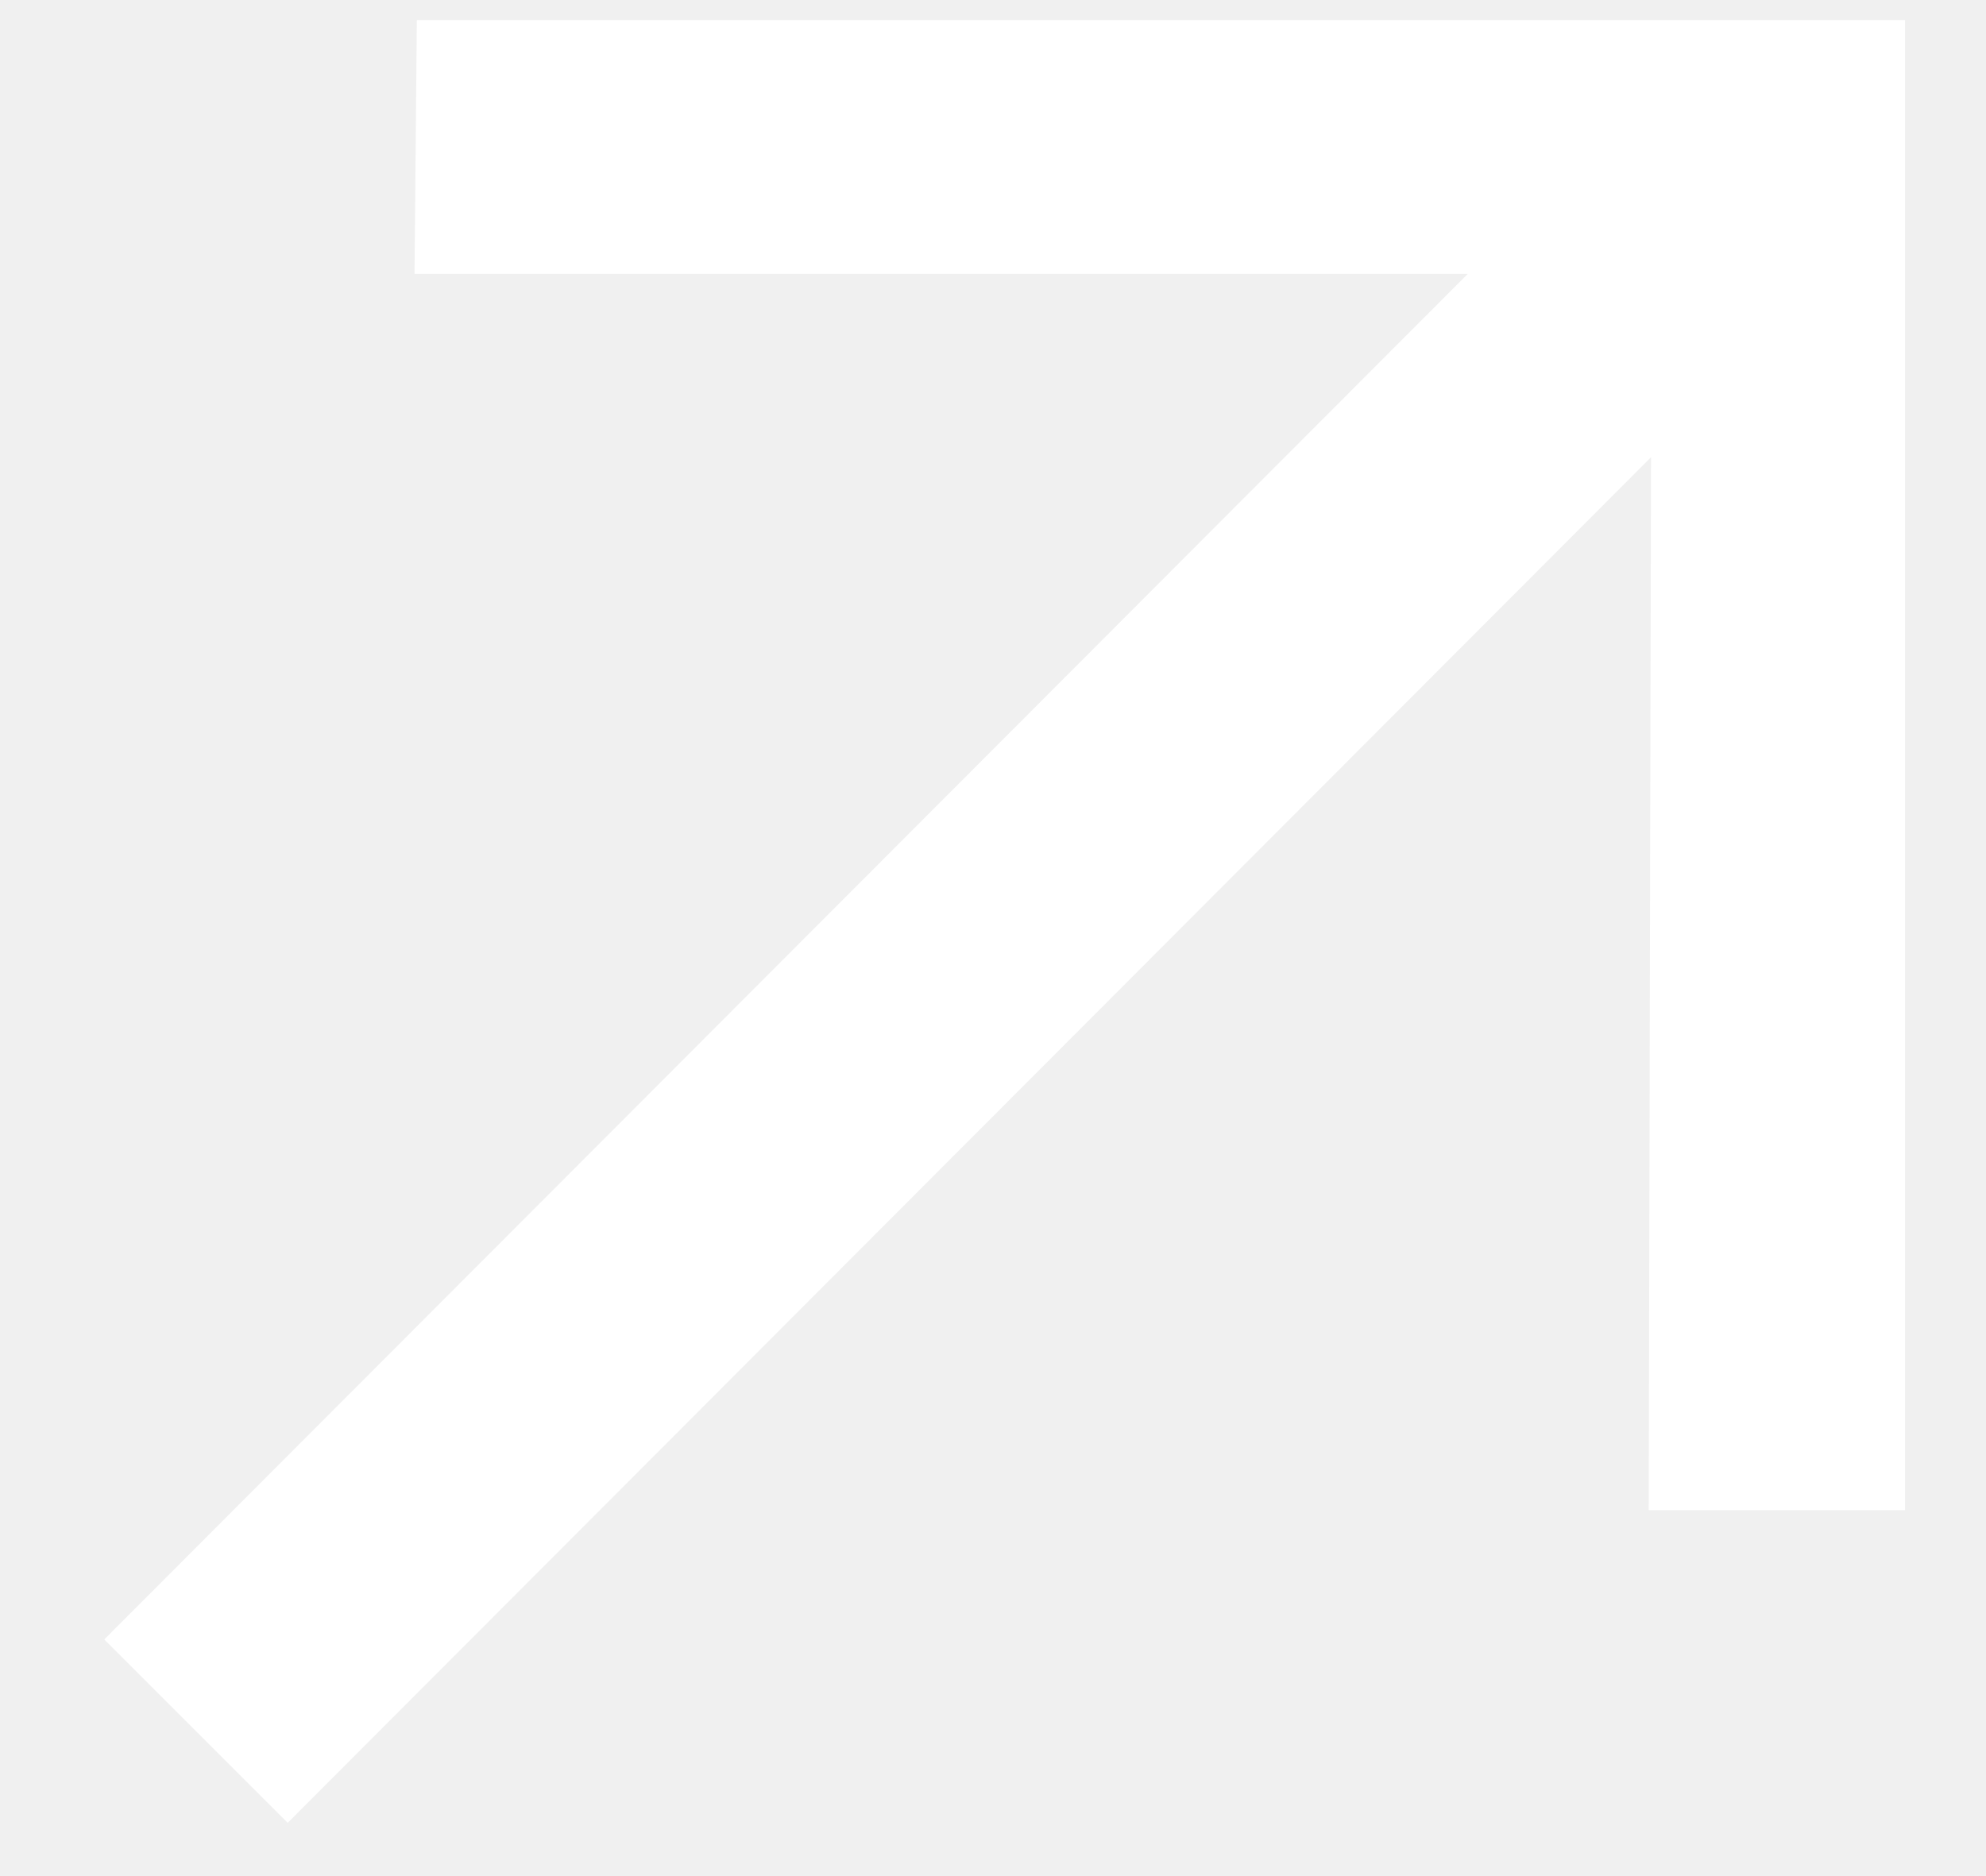
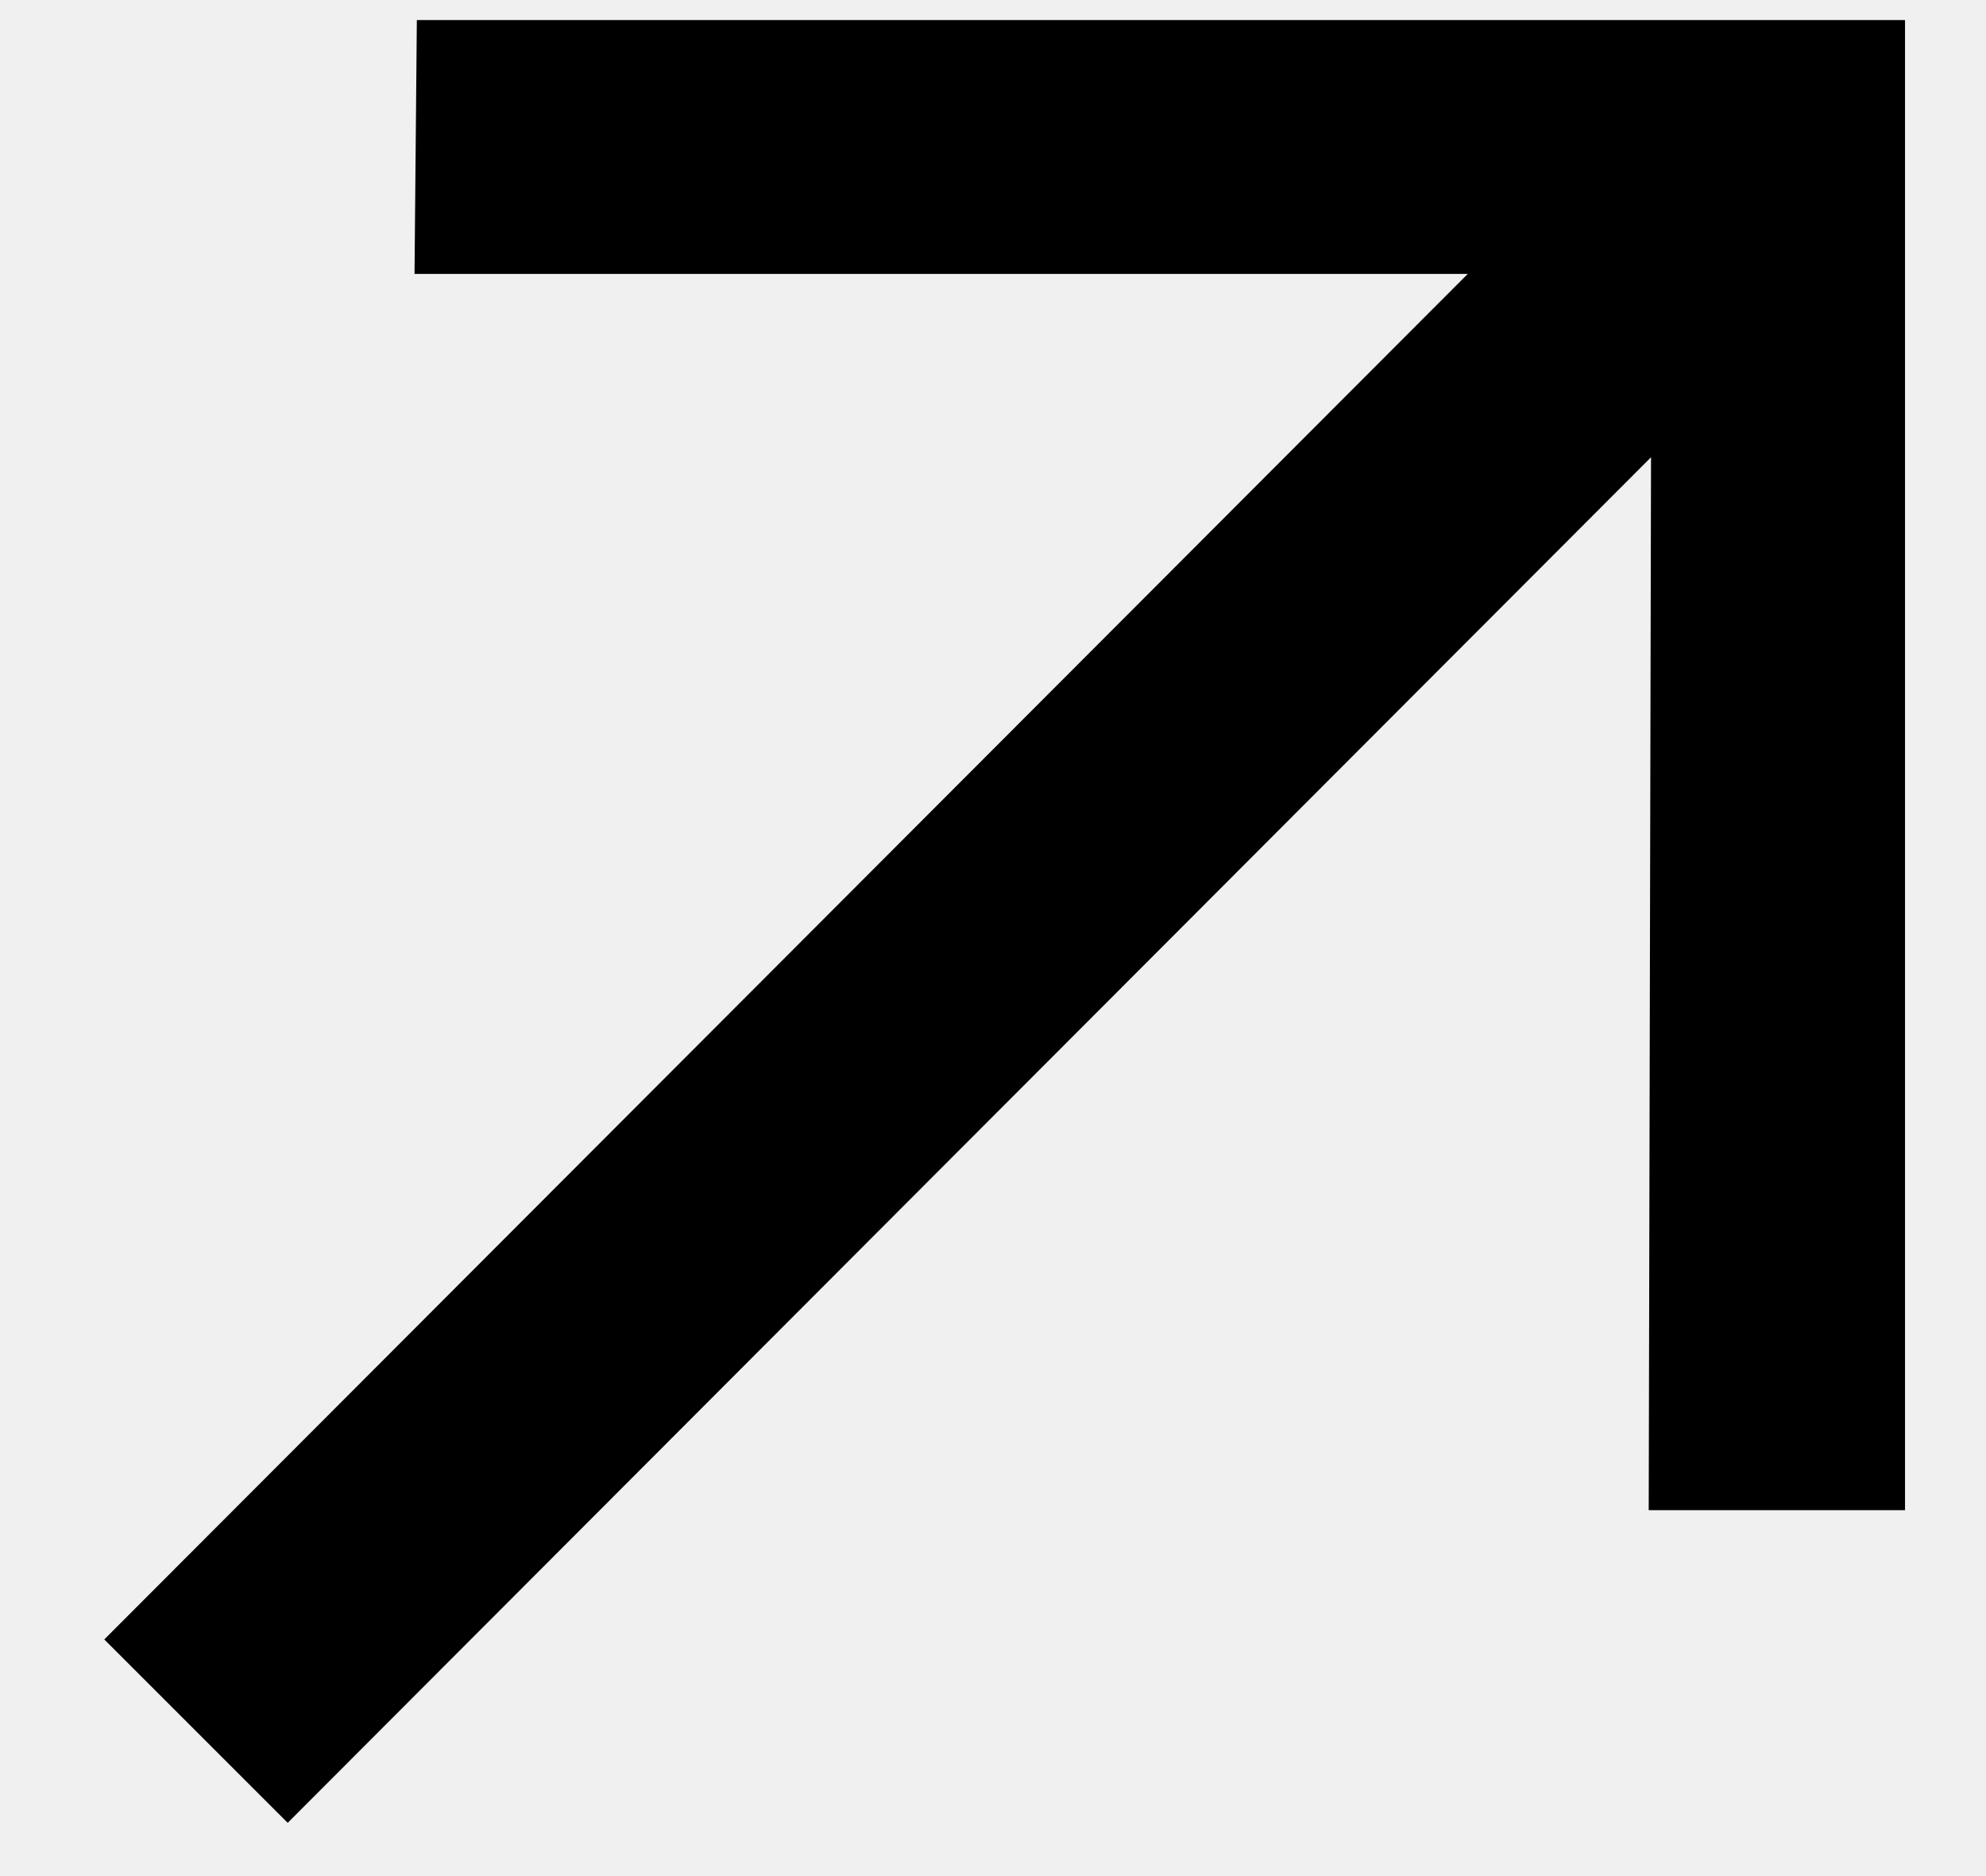
<svg xmlns="http://www.w3.org/2000/svg" fill="none" viewBox="0 0 18 17">
-   <path fill="#fff" d="M2.607 16.524.945 14.862 13.303 2.483H3.757L3.778.182h13.488V13.69h-2.323l.021-9.545-12.357 12.38Z" />
+   <path fill="black" d="M2.607 16.524.945 14.862 13.303 2.483H3.757L3.778.182h13.488V13.69h-2.323l.021-9.545-12.357 12.38Z" />
</svg>
